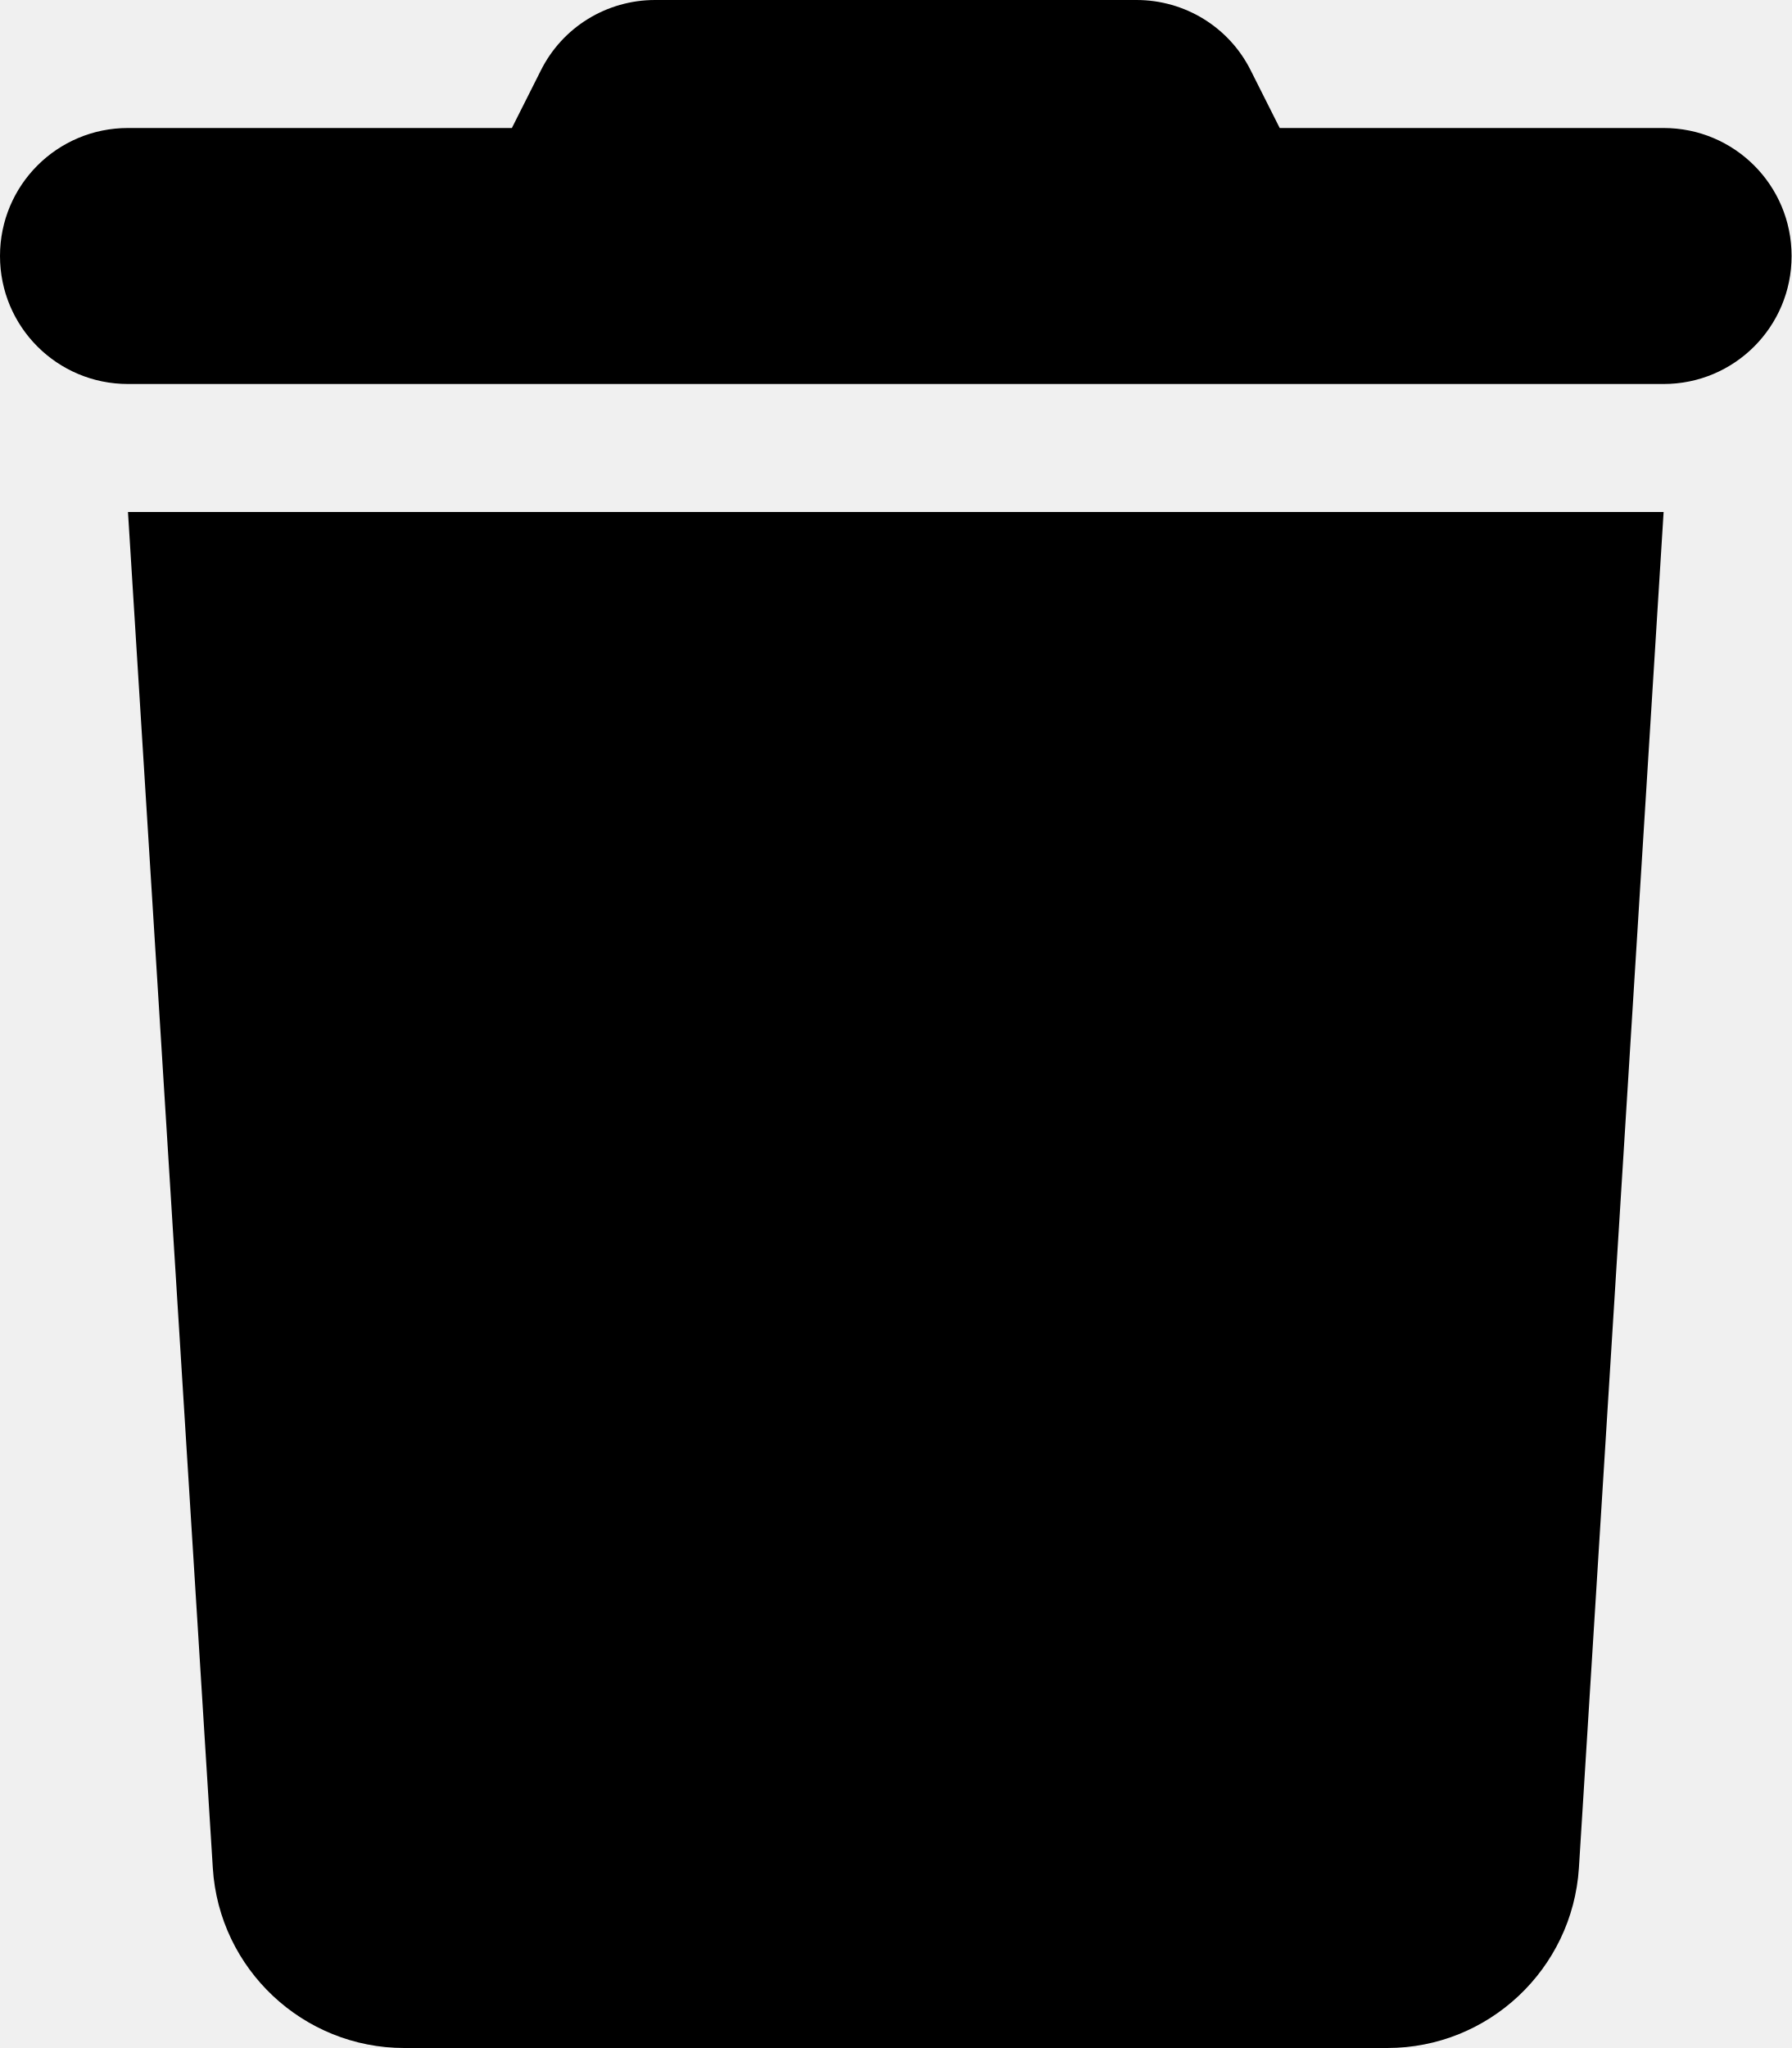
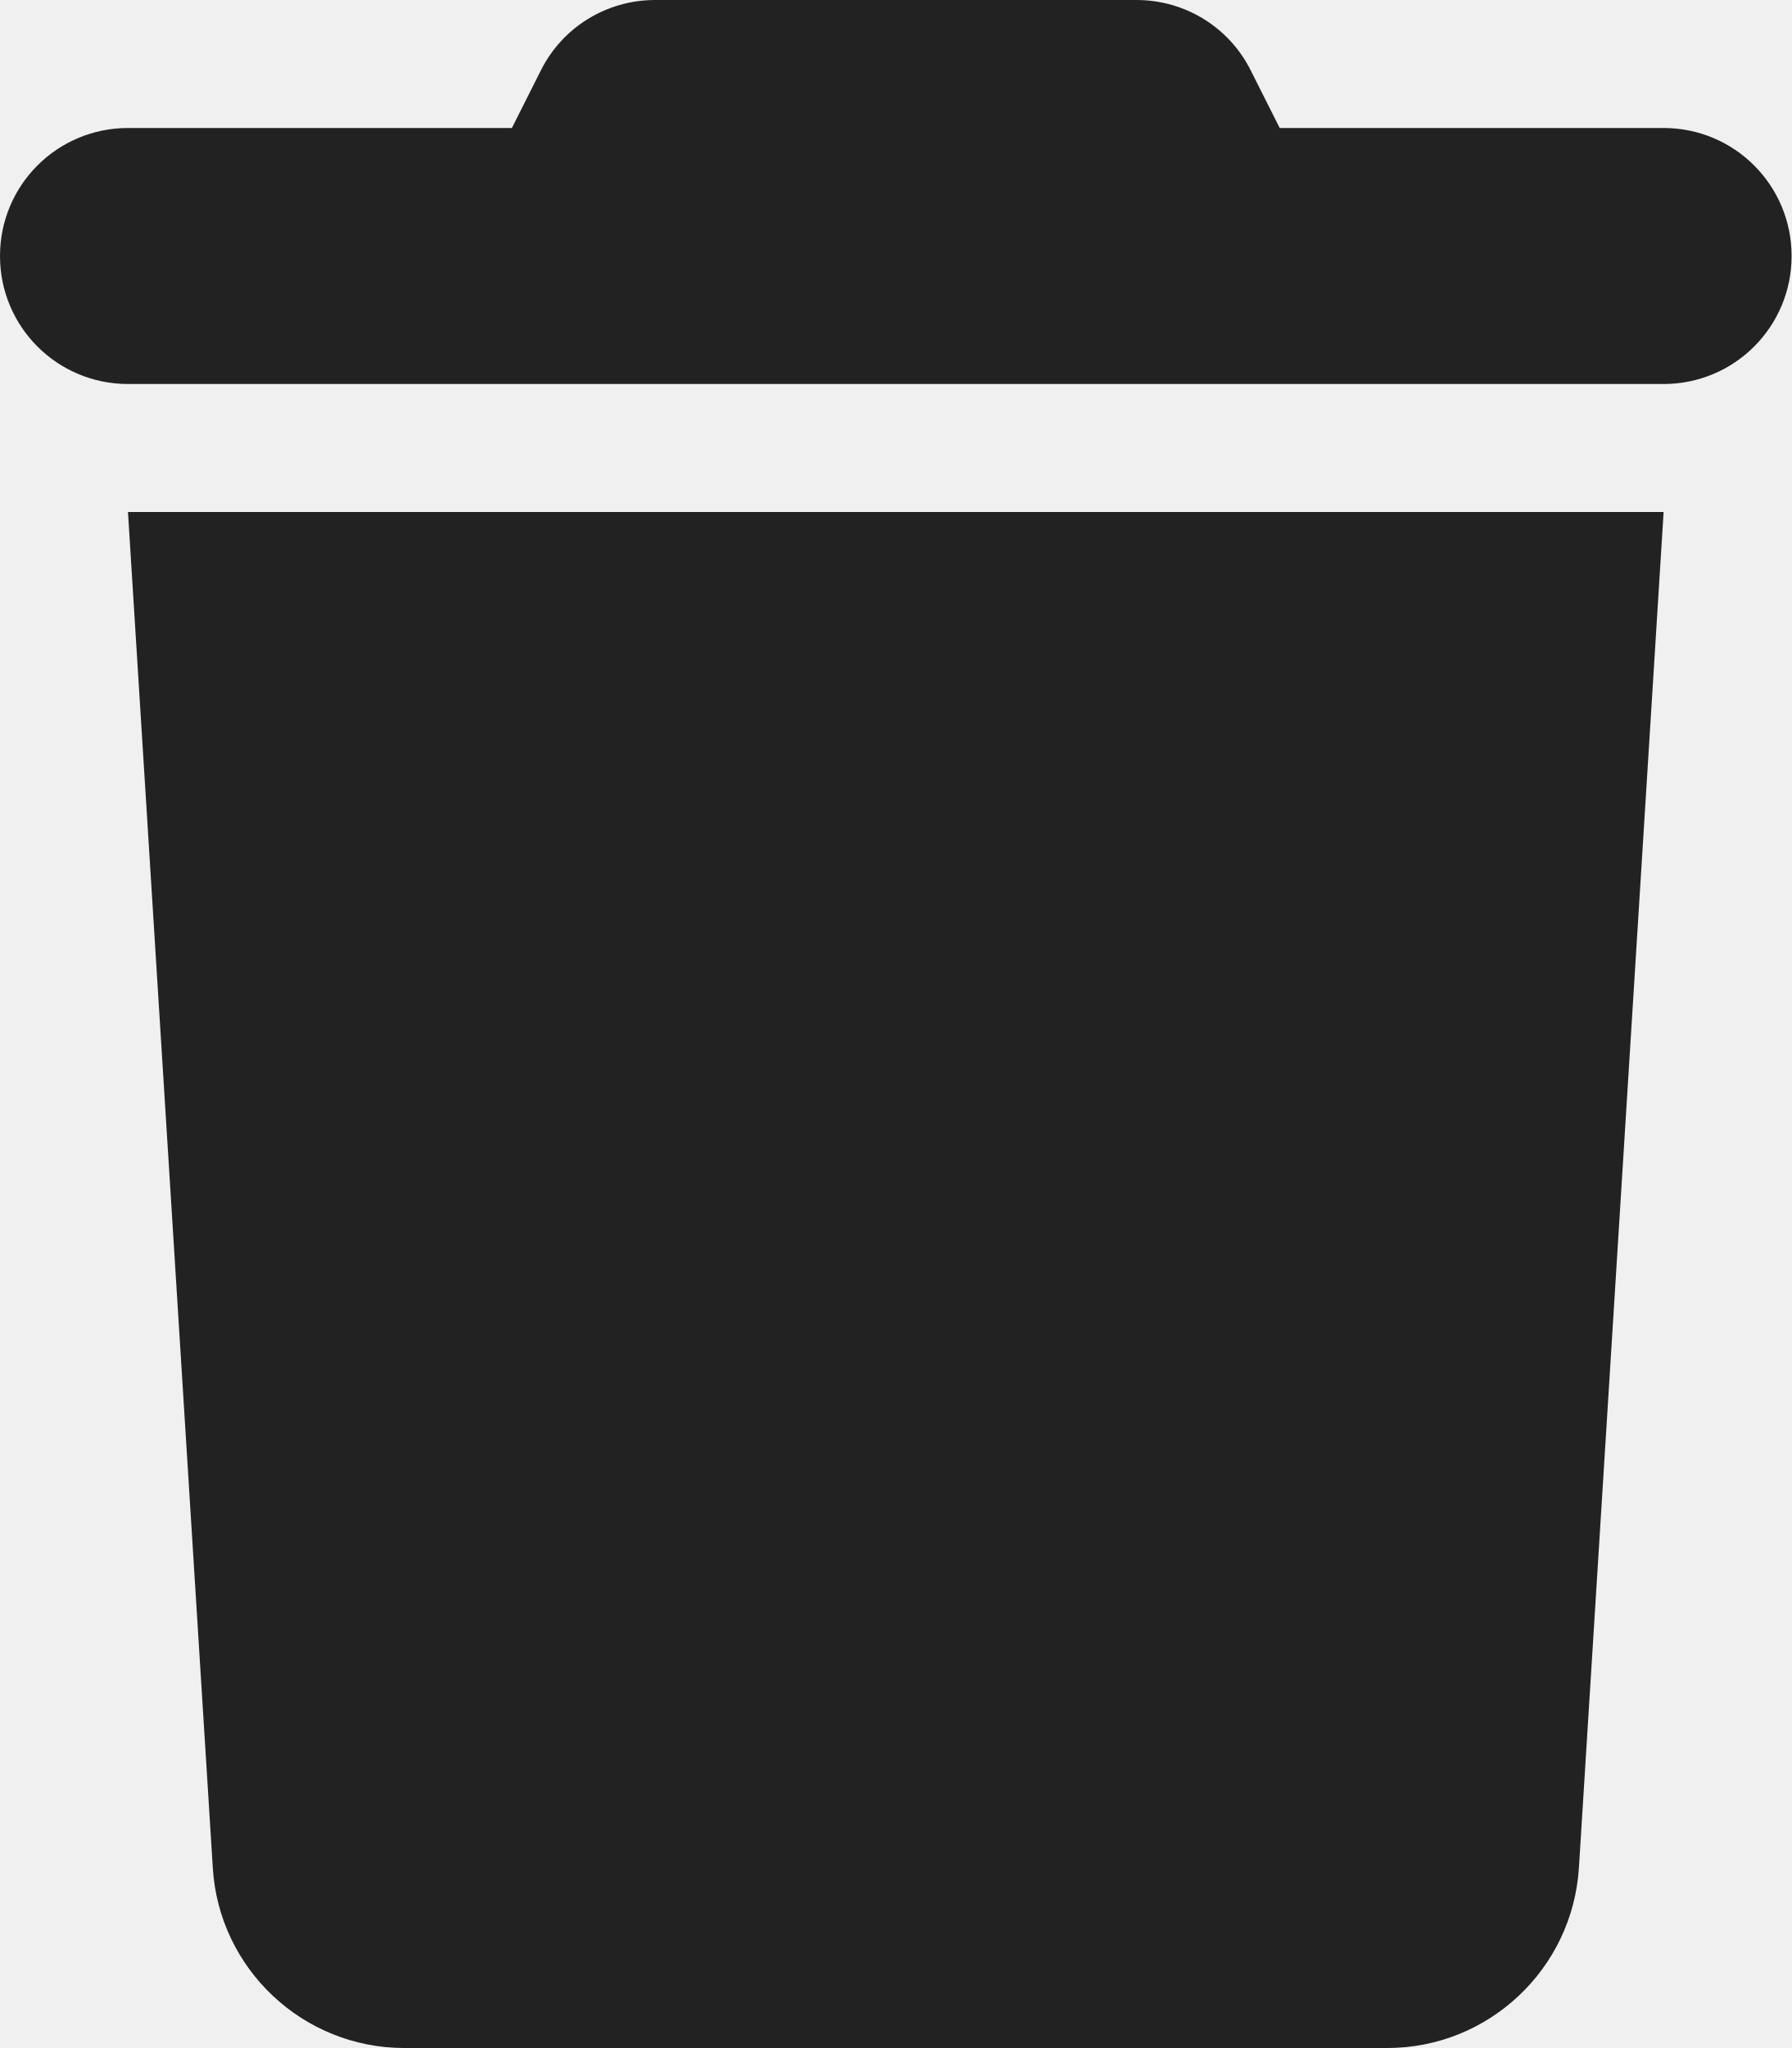
<svg xmlns="http://www.w3.org/2000/svg" width="14" height="16" viewBox="0 0 14 16" fill="none">
  <g clip-path="url(#clip0_64_2158)">
-     <path d="M4.225 0.553L4 1H1C0.447 1 0 1.447 0 2C0 2.553 0.447 3 1 3H13C13.553 3 14 2.553 14 2C14 1.447 13.553 1 13 1H10L9.775 0.553C9.606 0.212 9.259 0 8.881 0H5.119C4.741 0 4.394 0.212 4.225 0.553ZM13 4H1L1.663 14.594C1.712 15.384 2.369 16 3.159 16H10.841C11.631 16 12.287 15.384 12.338 14.594L13 4Z" fill="black" />
+     <path d="M4.225 0.553L4 1H1C0.447 1 0 1.447 0 2C0 2.553 0.447 3 1 3H13C13.553 3 14 2.553 14 2C14 1.447 13.553 1 13 1H10L9.775 0.553C9.606 0.212 9.259 0 8.881 0H5.119C4.741 0 4.394 0.212 4.225 0.553ZM13 4H1L1.663 14.594C1.712 15.384 2.369 16 3.159 16H10.841C11.631 16 12.287 15.384 12.338 14.594L13 4Z" fill="#222222" />
  </g>
  <defs>
    <clipPath id="clip0_64_2158">
      <rect width="14" height="16" fill="white" />
    </clipPath>
  </defs>
</svg>
